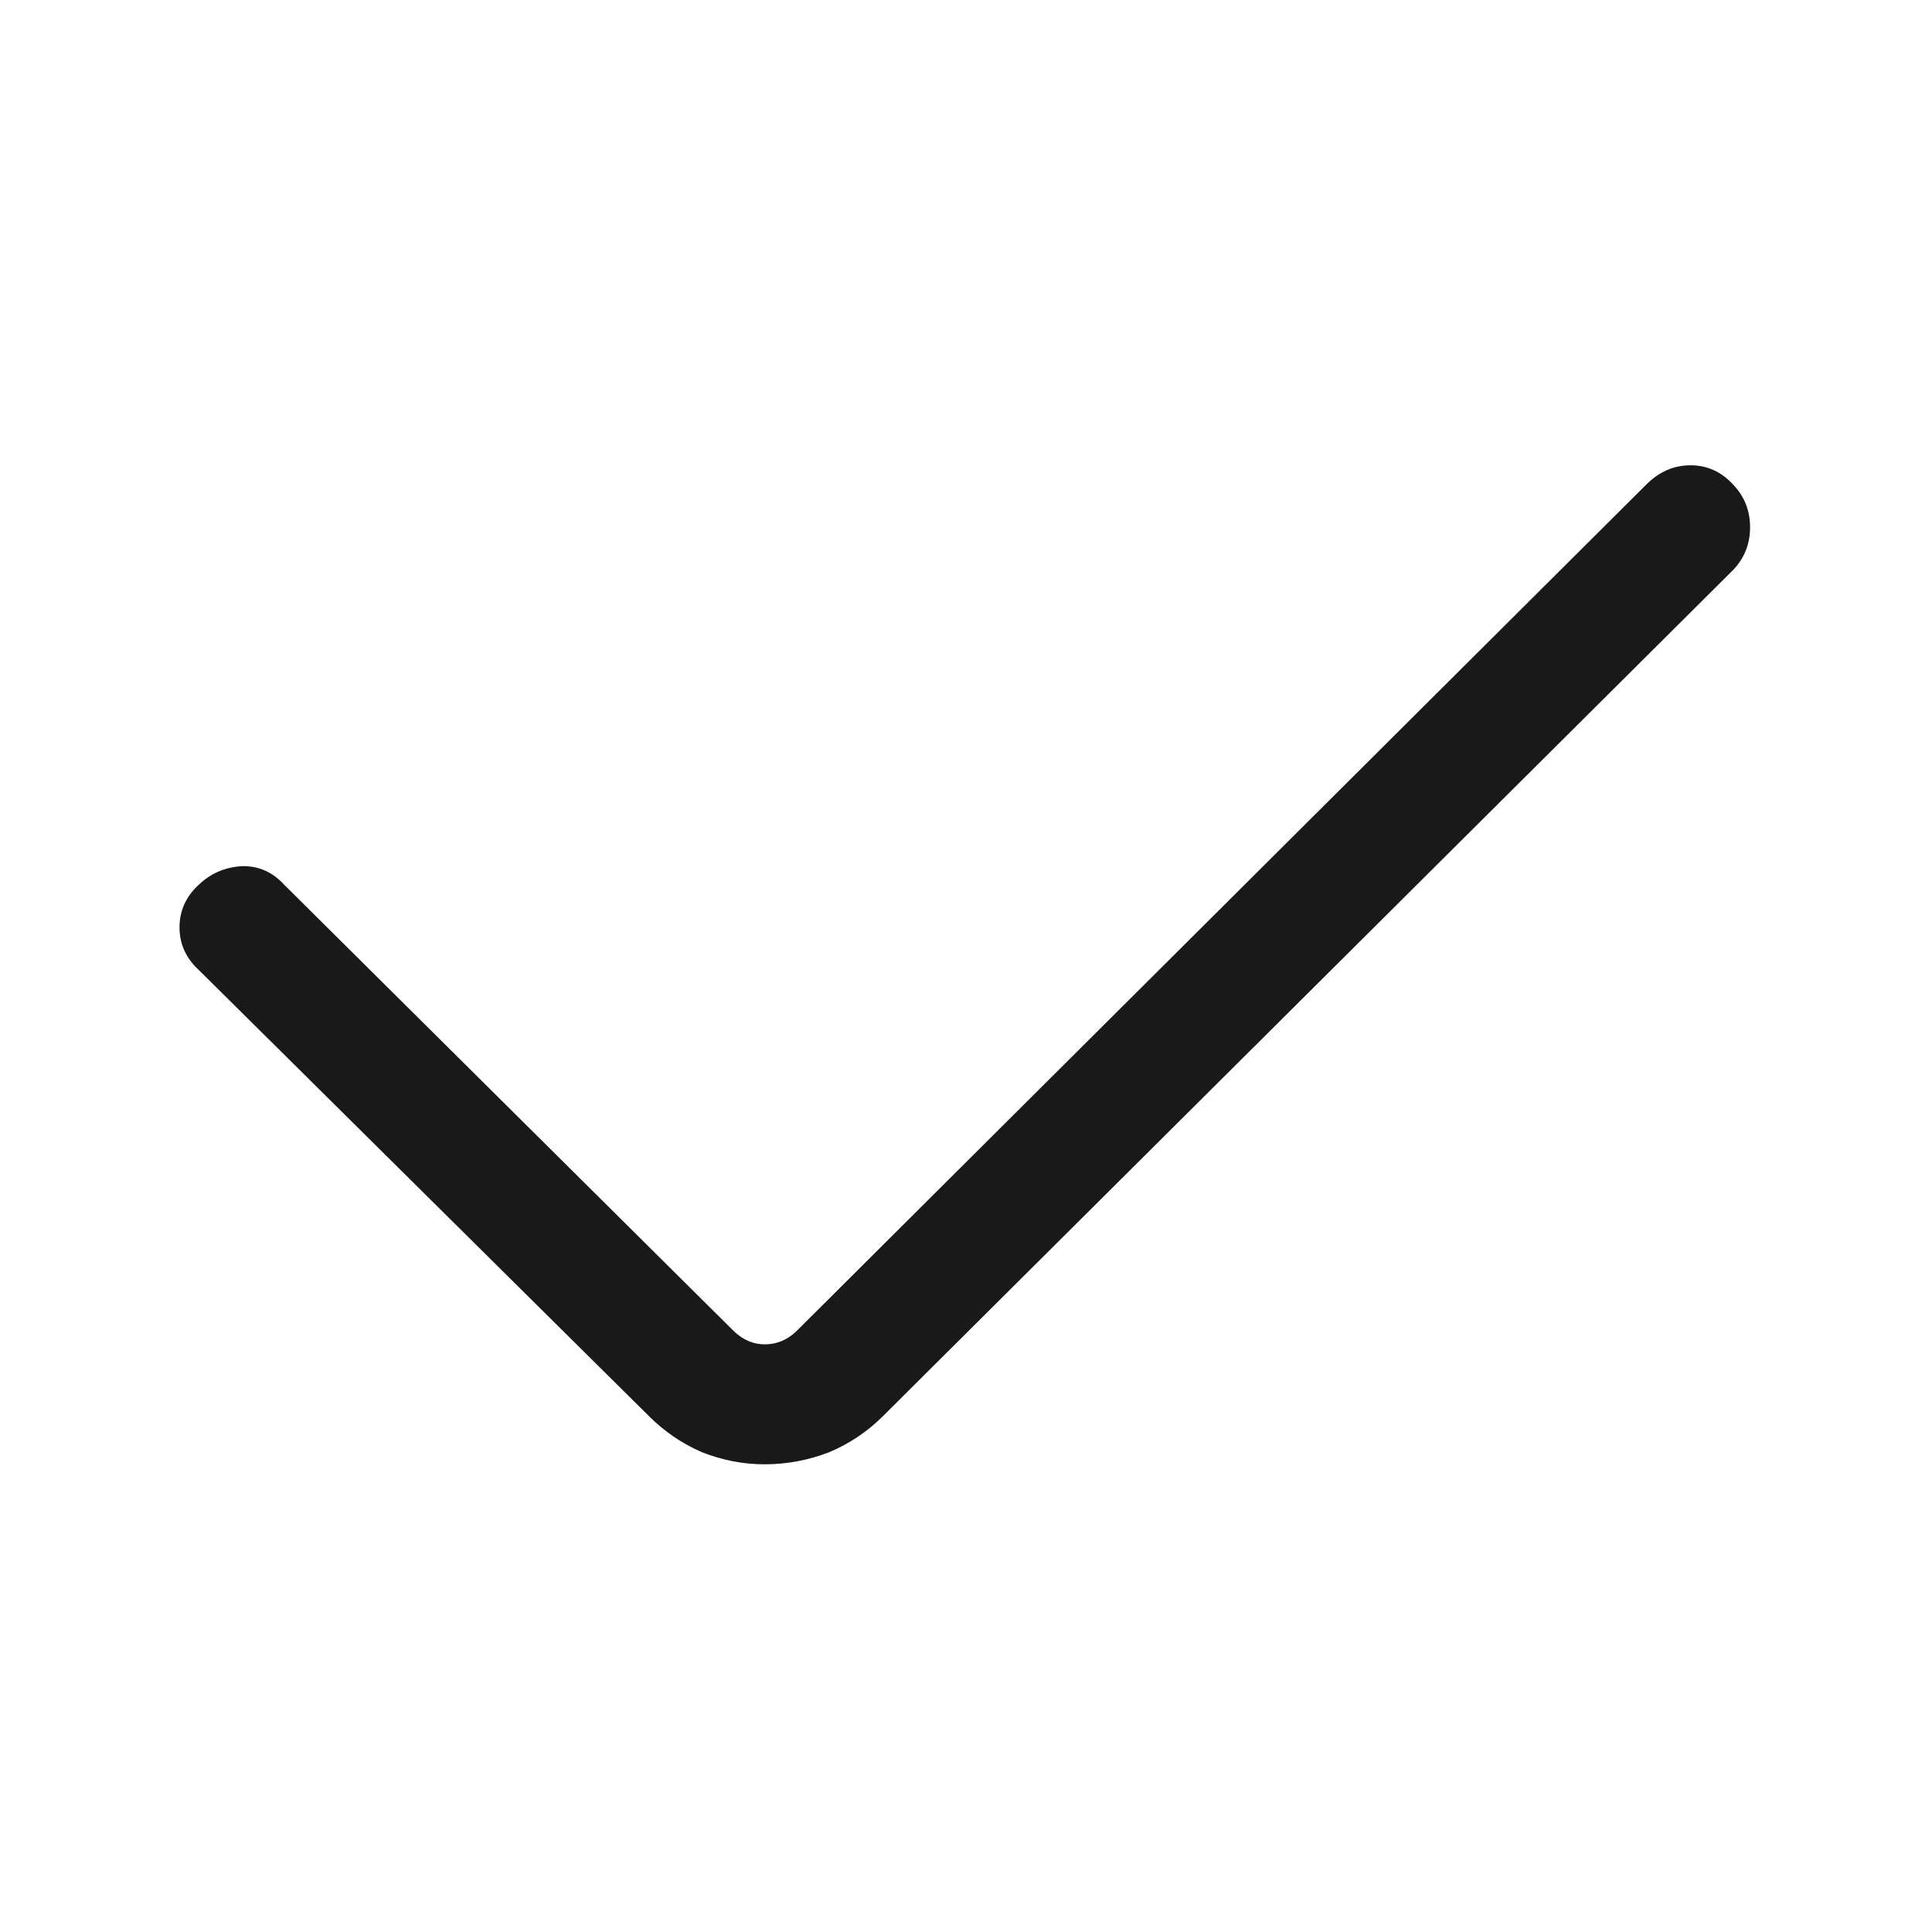
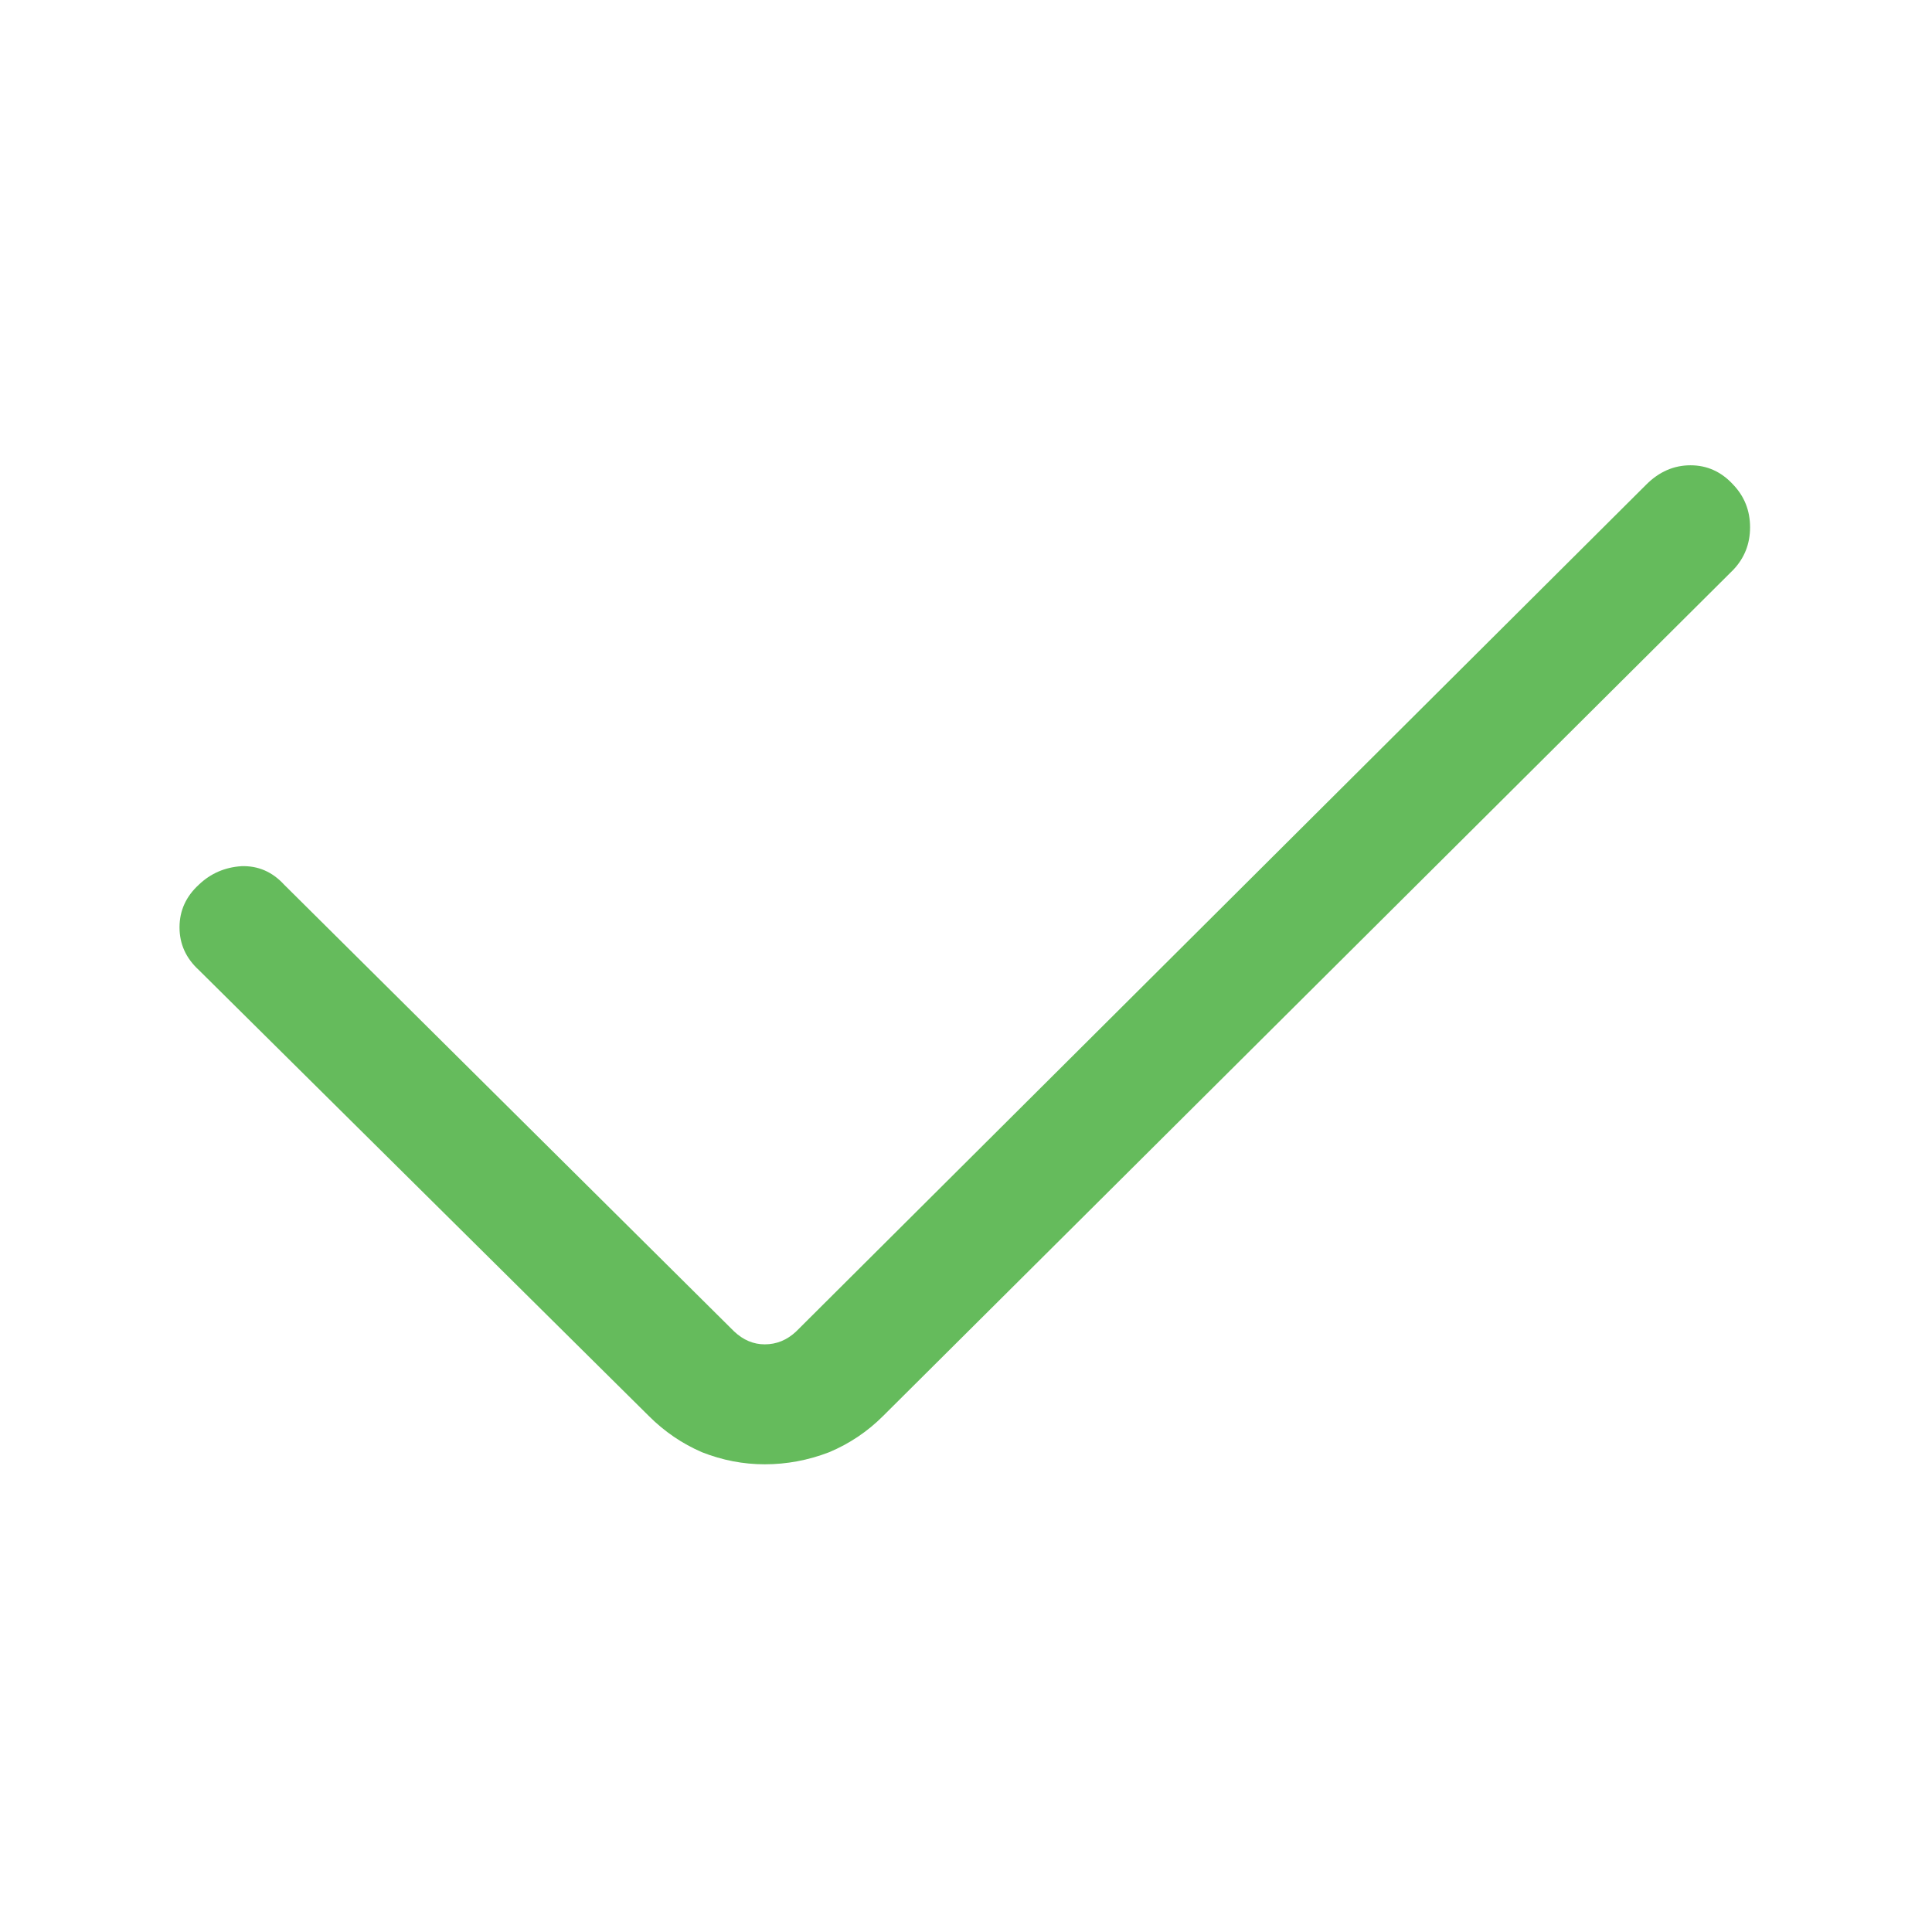
<svg xmlns="http://www.w3.org/2000/svg" width="24" height="24">
  <rect width="24" height="24" opacity="0" />
  <g>
-     <path d="M9.5 18.19Q9.91 18.19 10.3 18.04Q10.68 17.88 10.97 17.59L21.53 7.08Q21.74 6.86 21.74 6.55Q21.74 6.24 21.53 6.02Q21.31 5.78 21 5.78Q20.69 5.78 20.45 6.02L9.89 16.54Q9.72 16.7 9.5 16.7Q9.29 16.7 9.12 16.54L3.53 10.99Q3.31 10.75 3 10.76Q2.69 10.78 2.47 10.99Q2.23 11.21 2.23 11.52Q2.23 11.83 2.47 12.05L8.06 17.59Q8.35 17.88 8.72 18.04Q9.1 18.19 9.5 18.19Z" fill="rgba(0,0,0,0.902)" />
+     <path d="M9.5 18.19Q9.91 18.19 10.3 18.04Q10.68 17.88 10.97 17.59L21.53 7.08Q21.74 6.86 21.74 6.55Q21.74 6.24 21.53 6.02Q21.31 5.78 21 5.78Q20.69 5.78 20.45 6.02L9.89 16.54Q9.72 16.7 9.5 16.7Q9.29 16.7 9.12 16.54L3.53 10.99Q3.31 10.75 3 10.76Q2.69 10.78 2.47 10.99Q2.23 11.21 2.23 11.52Q2.23 11.83 2.47 12.05L8.06 17.59Q8.35 17.88 8.72 18.04Q9.1 18.19 9.5 18.19Z" fill="rgba(101,187,92,1)" />
  </g>
</svg>
